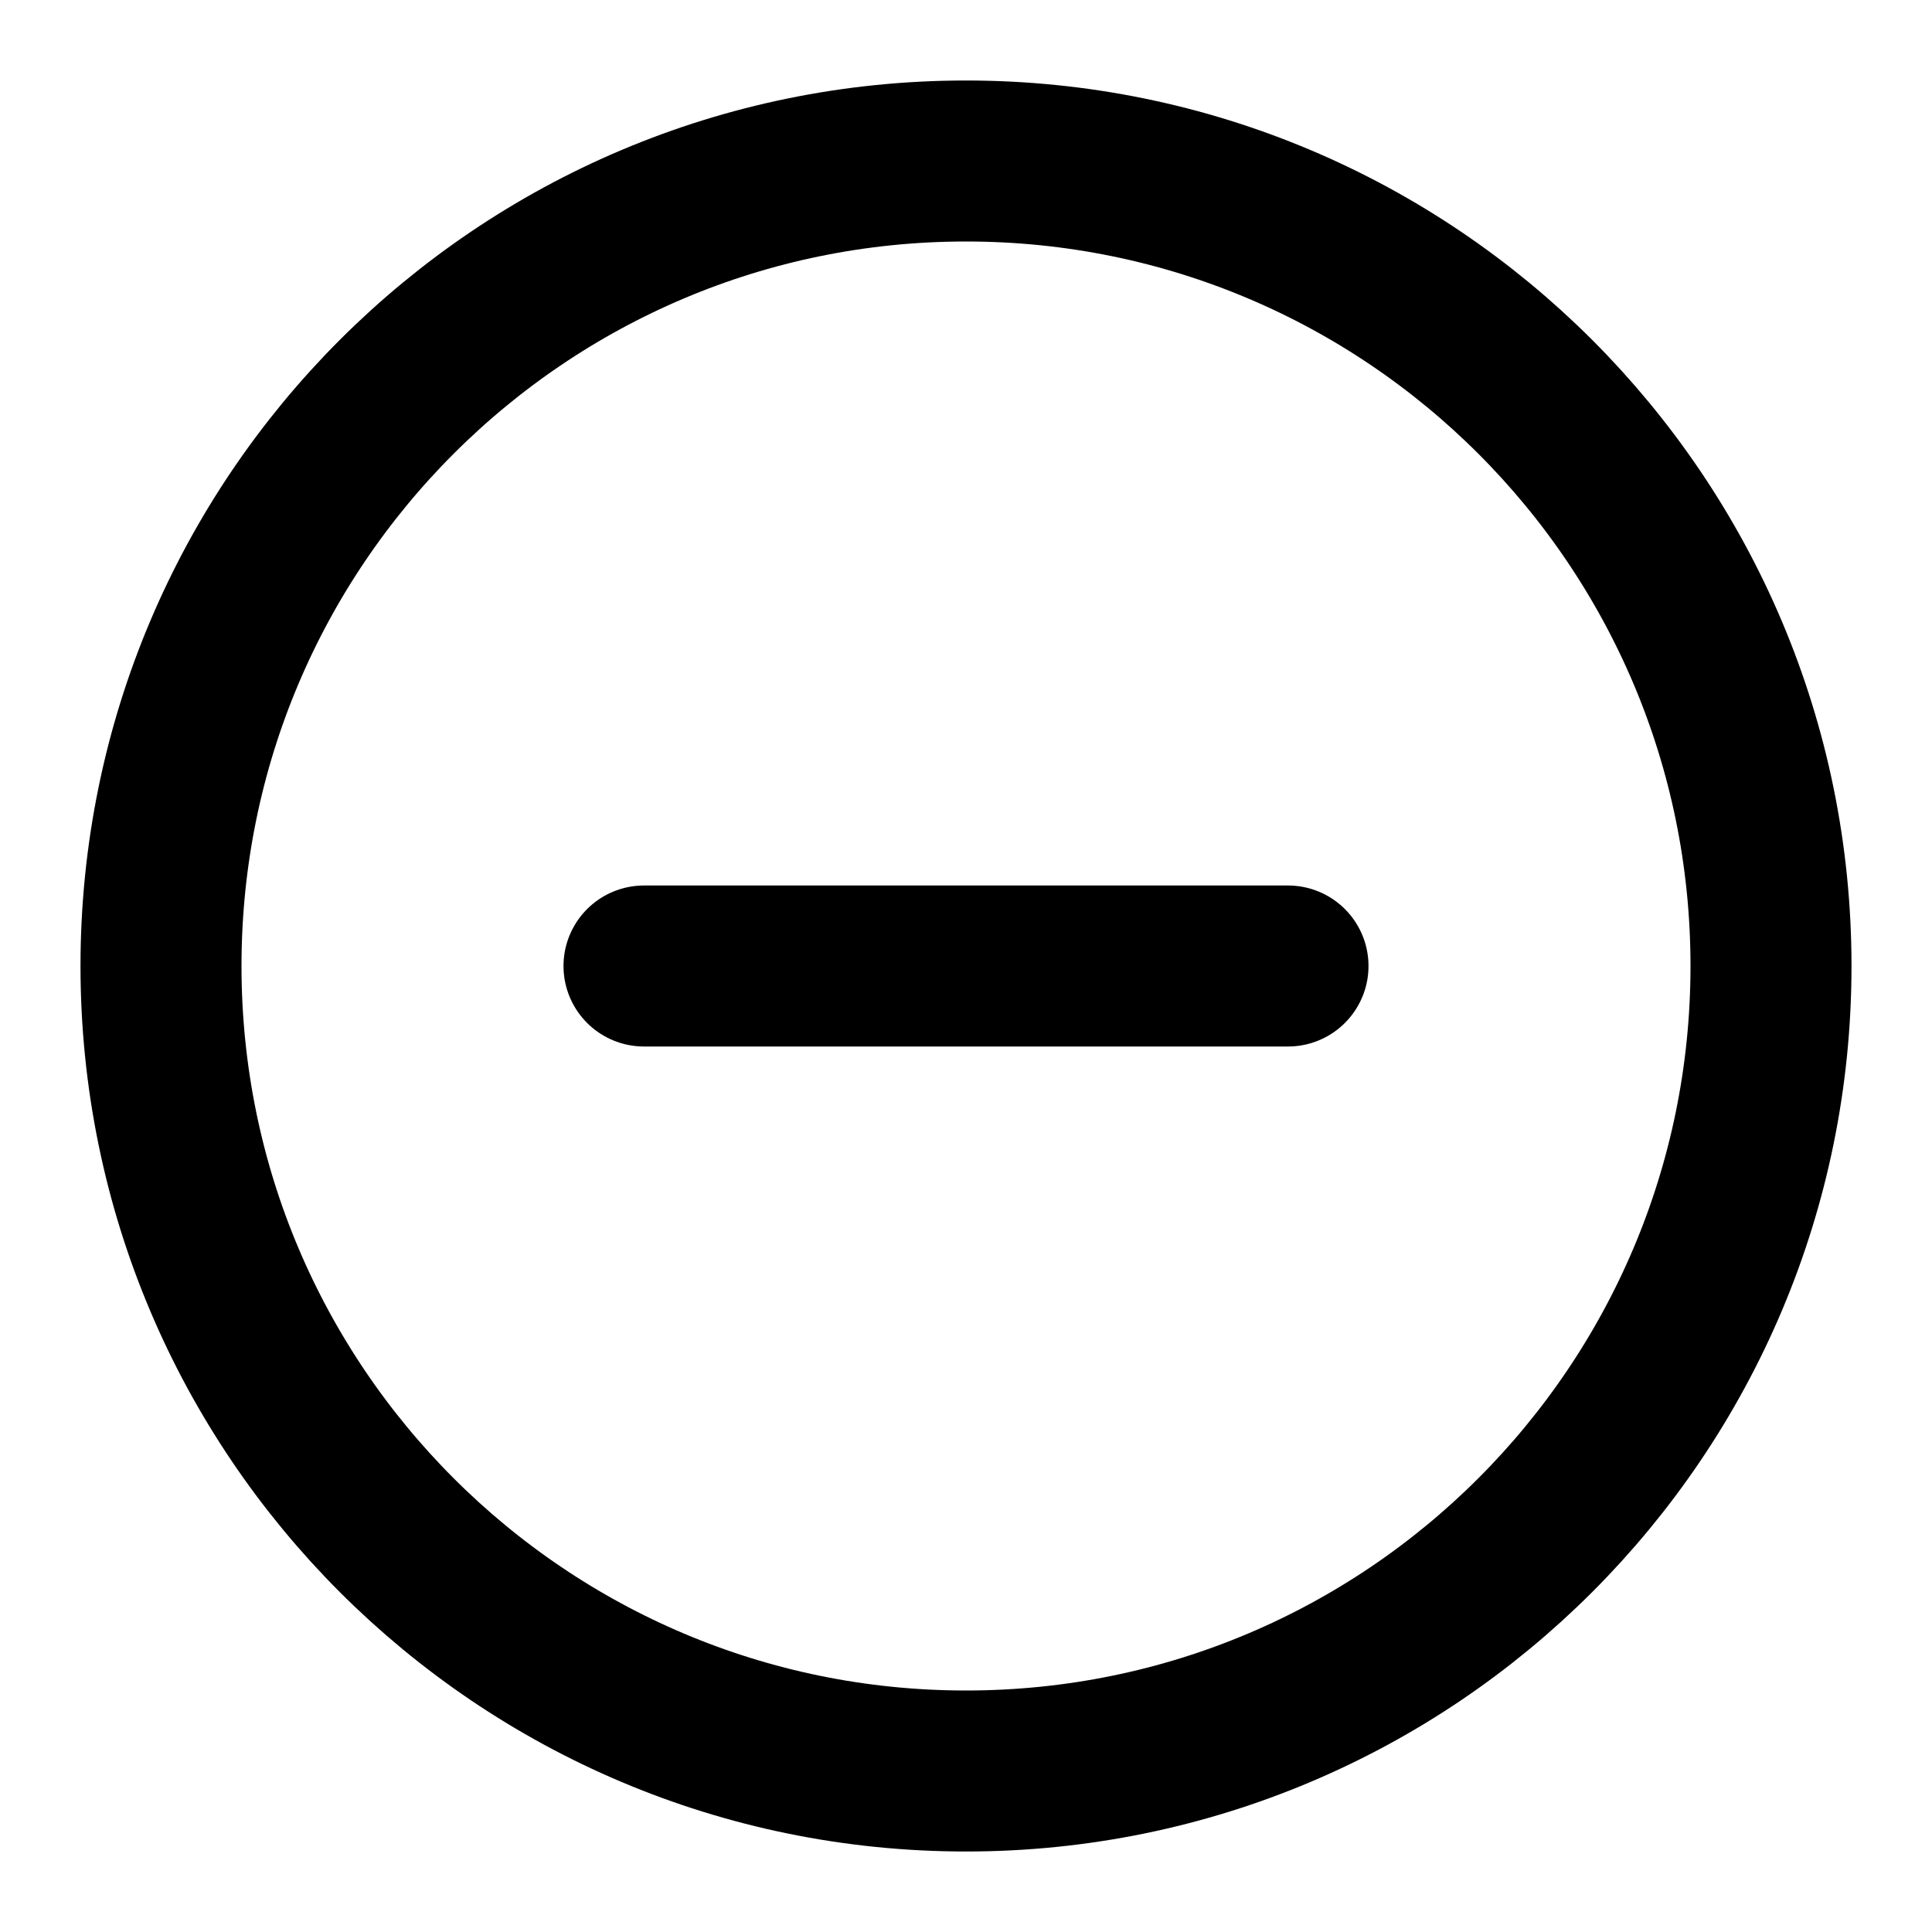
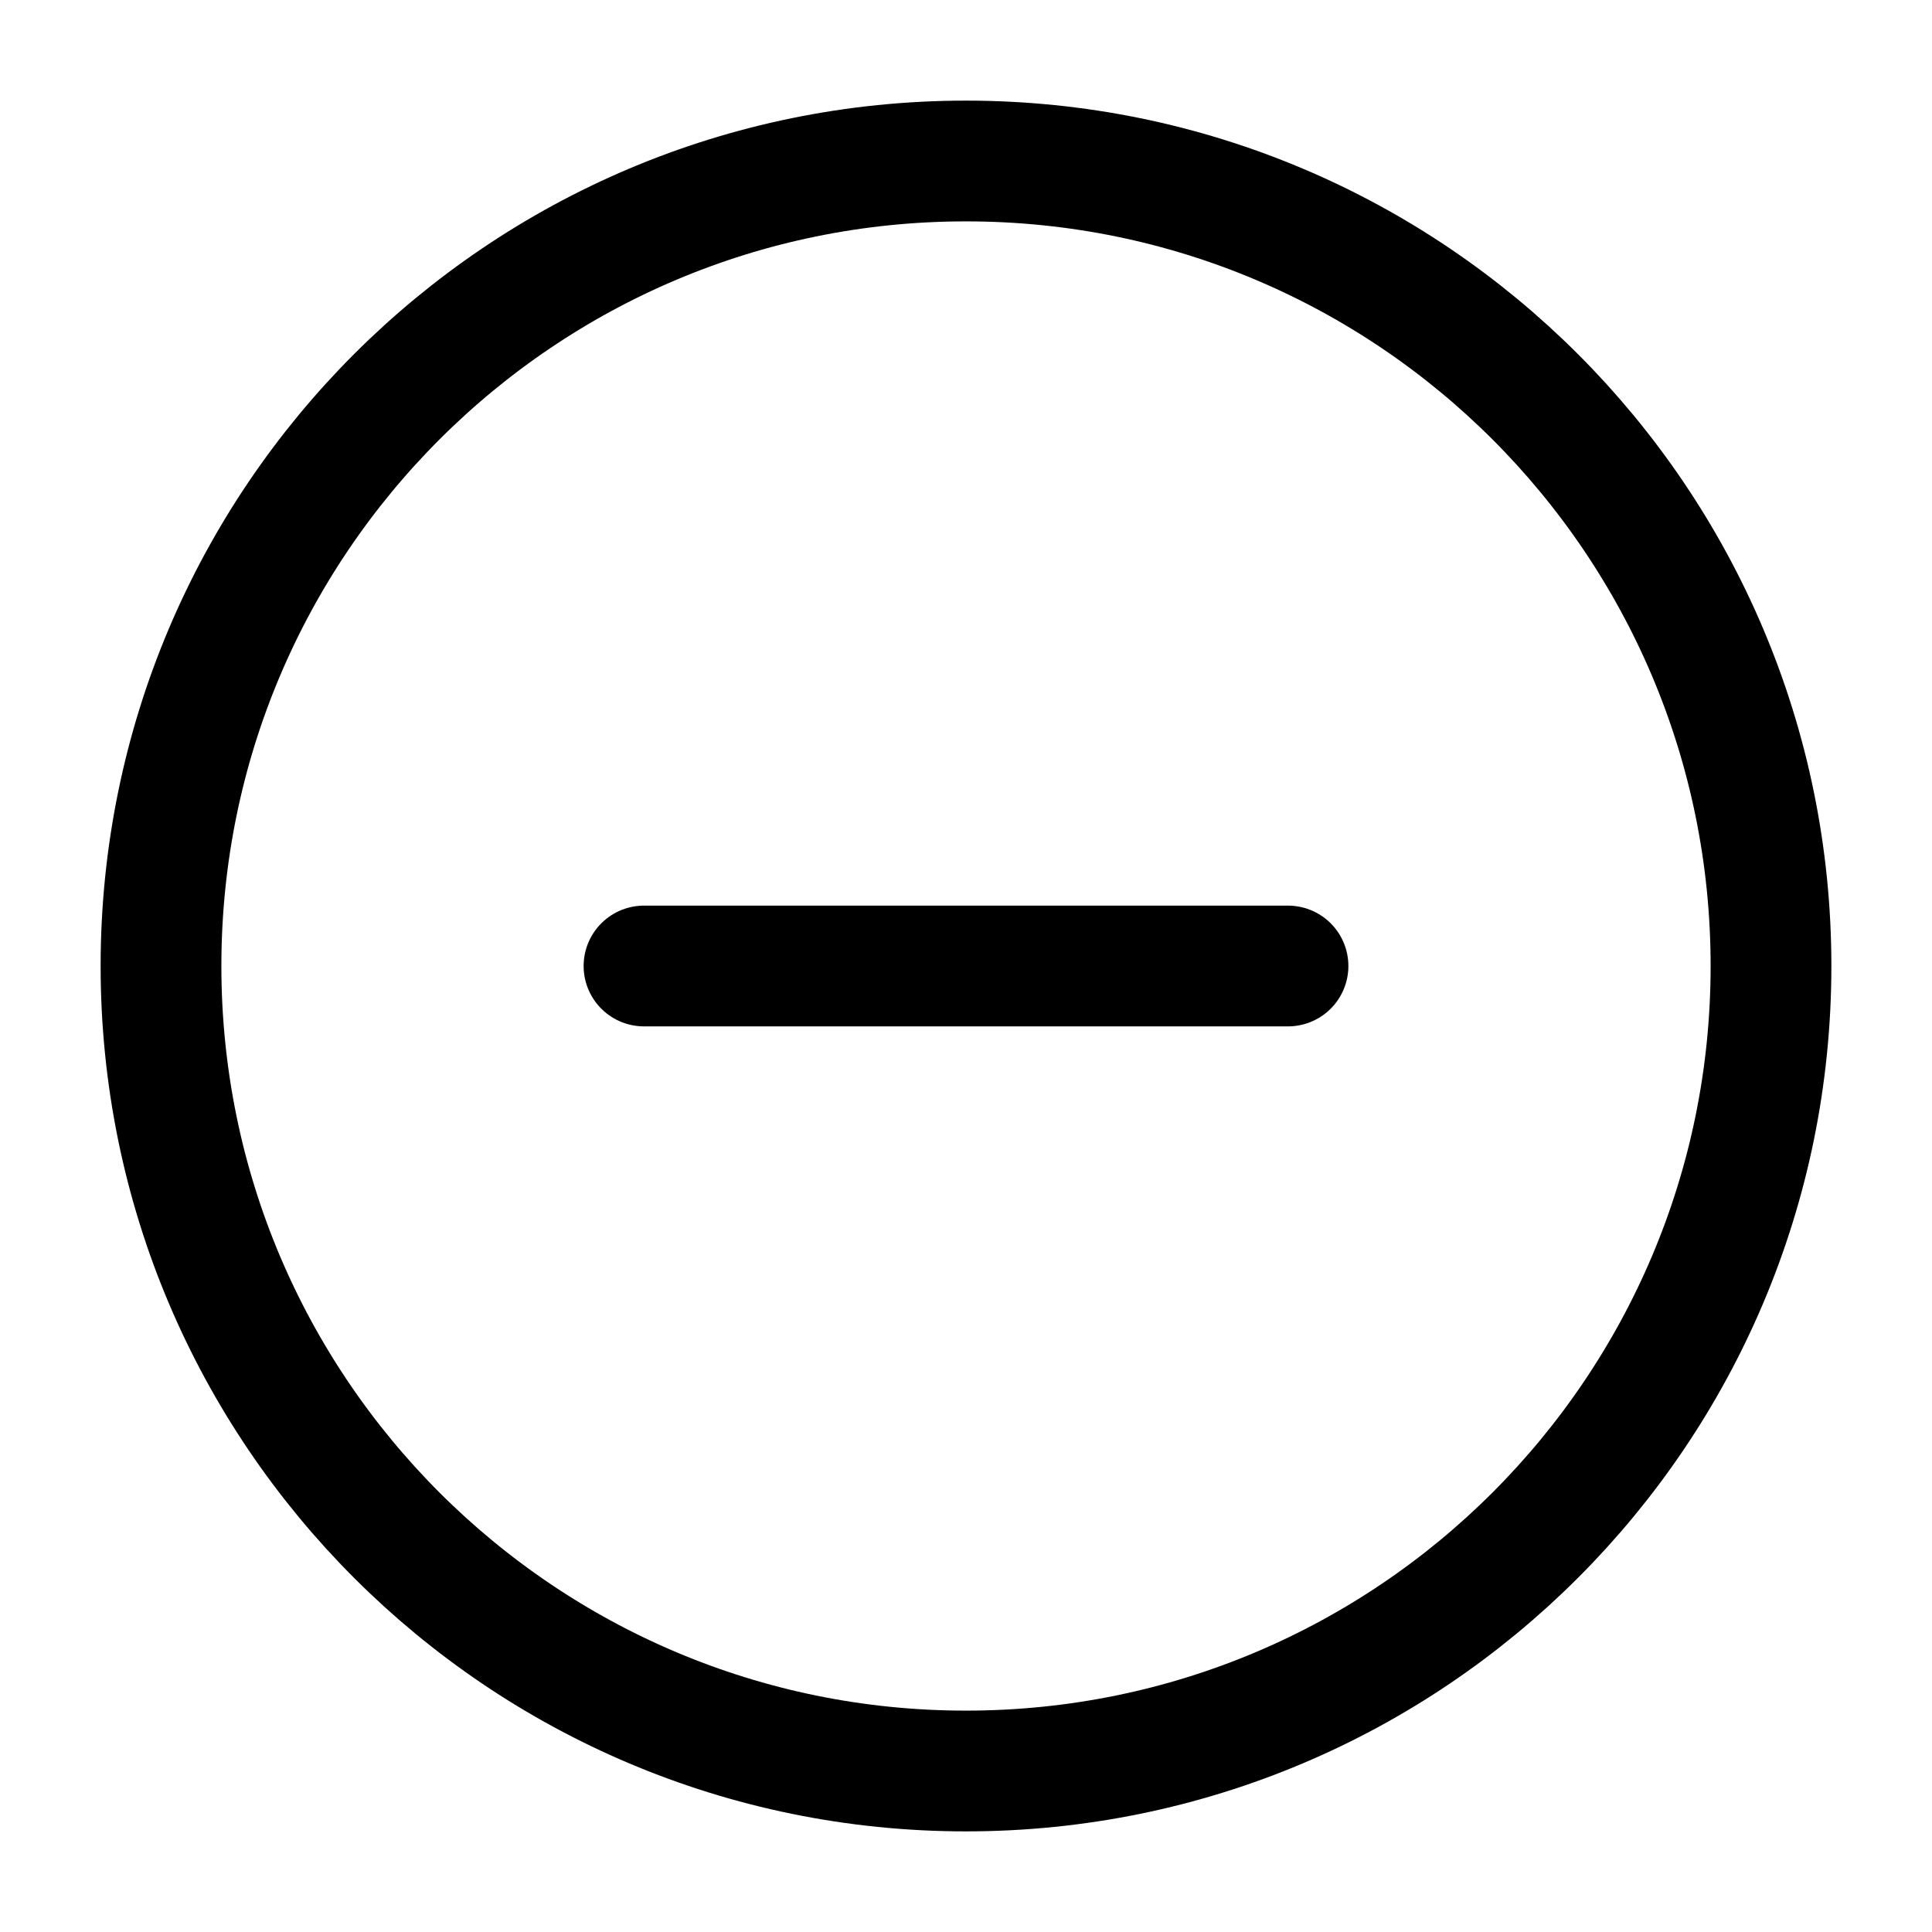
- <svg xmlns="http://www.w3.org/2000/svg" width="24" height="24" viewBox="0 0 24 24" fill="none" stroke="currentColor" stroke-width="2" stroke-linecap="round" stroke-linejoin="round">
+ <svg xmlns="http://www.w3.org/2000/svg" viewBox="0 0 24 24" fill="none" stroke="currentColor" stroke-width="1.5" stroke-linecap="round" stroke-linejoin="round">
  <circle cx="12" cy="12" r="10" />
  <line x1="8" y1="12" x2="16" y2="12" />
</svg>
